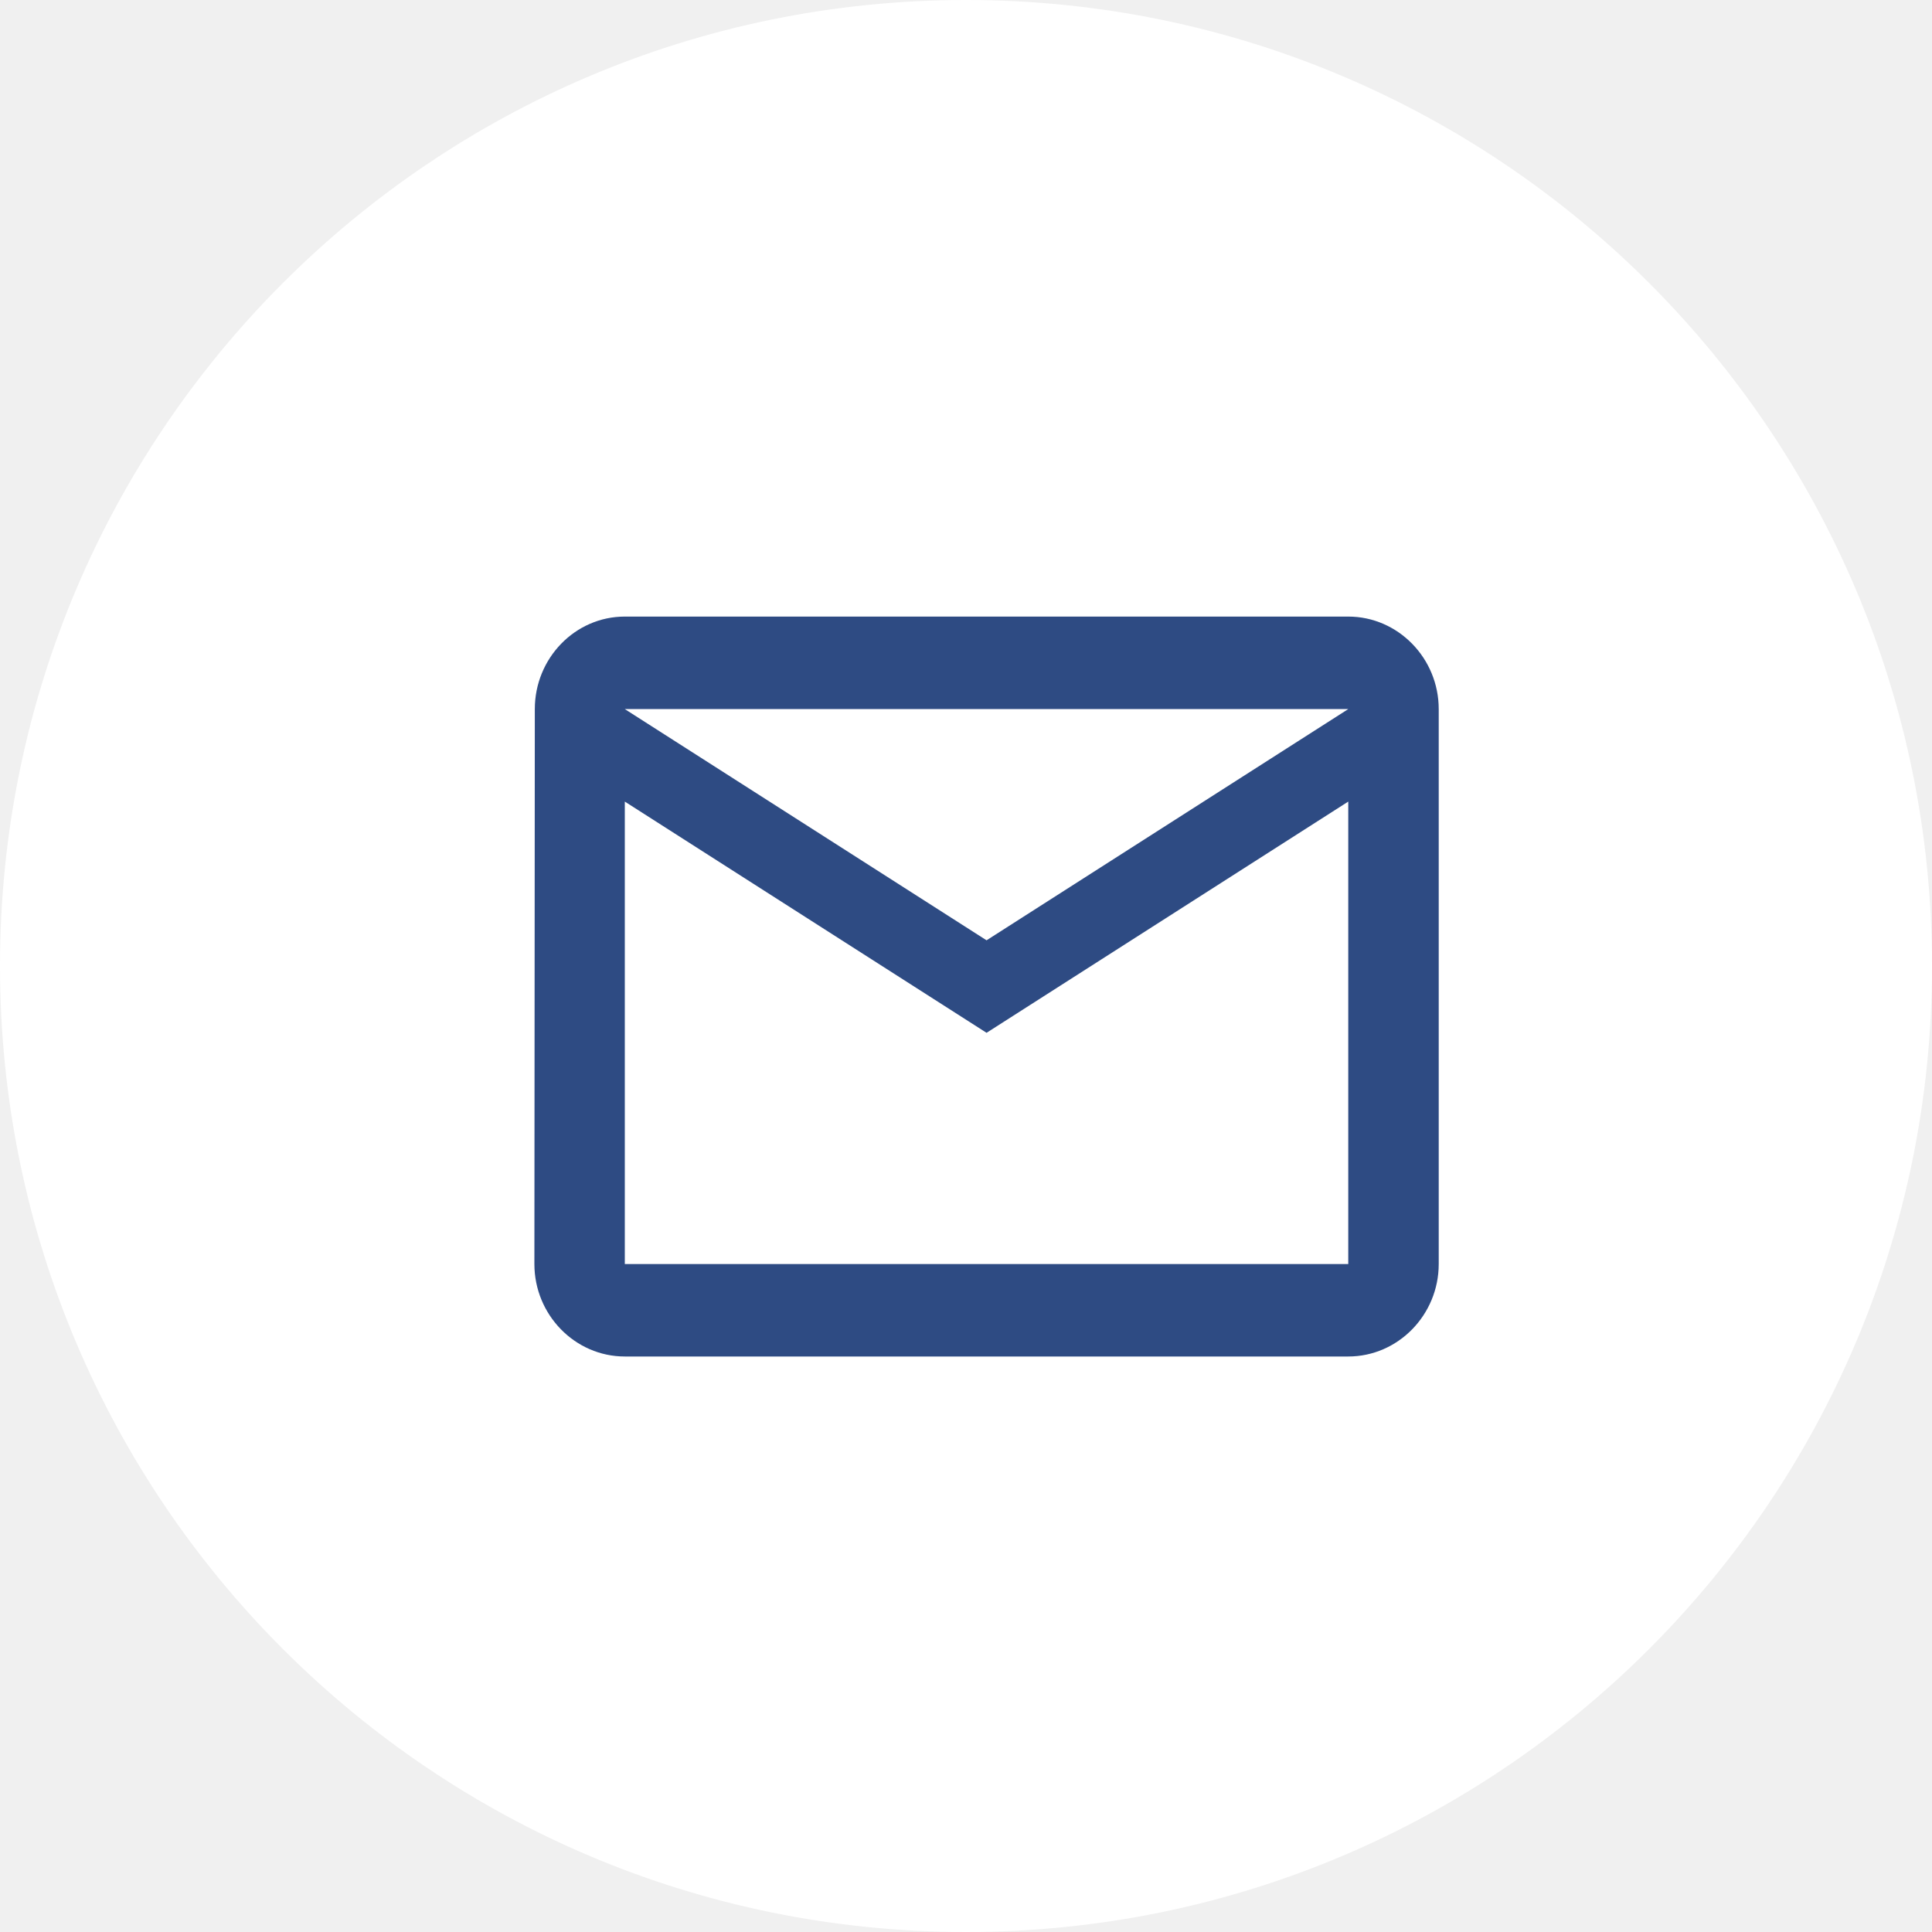
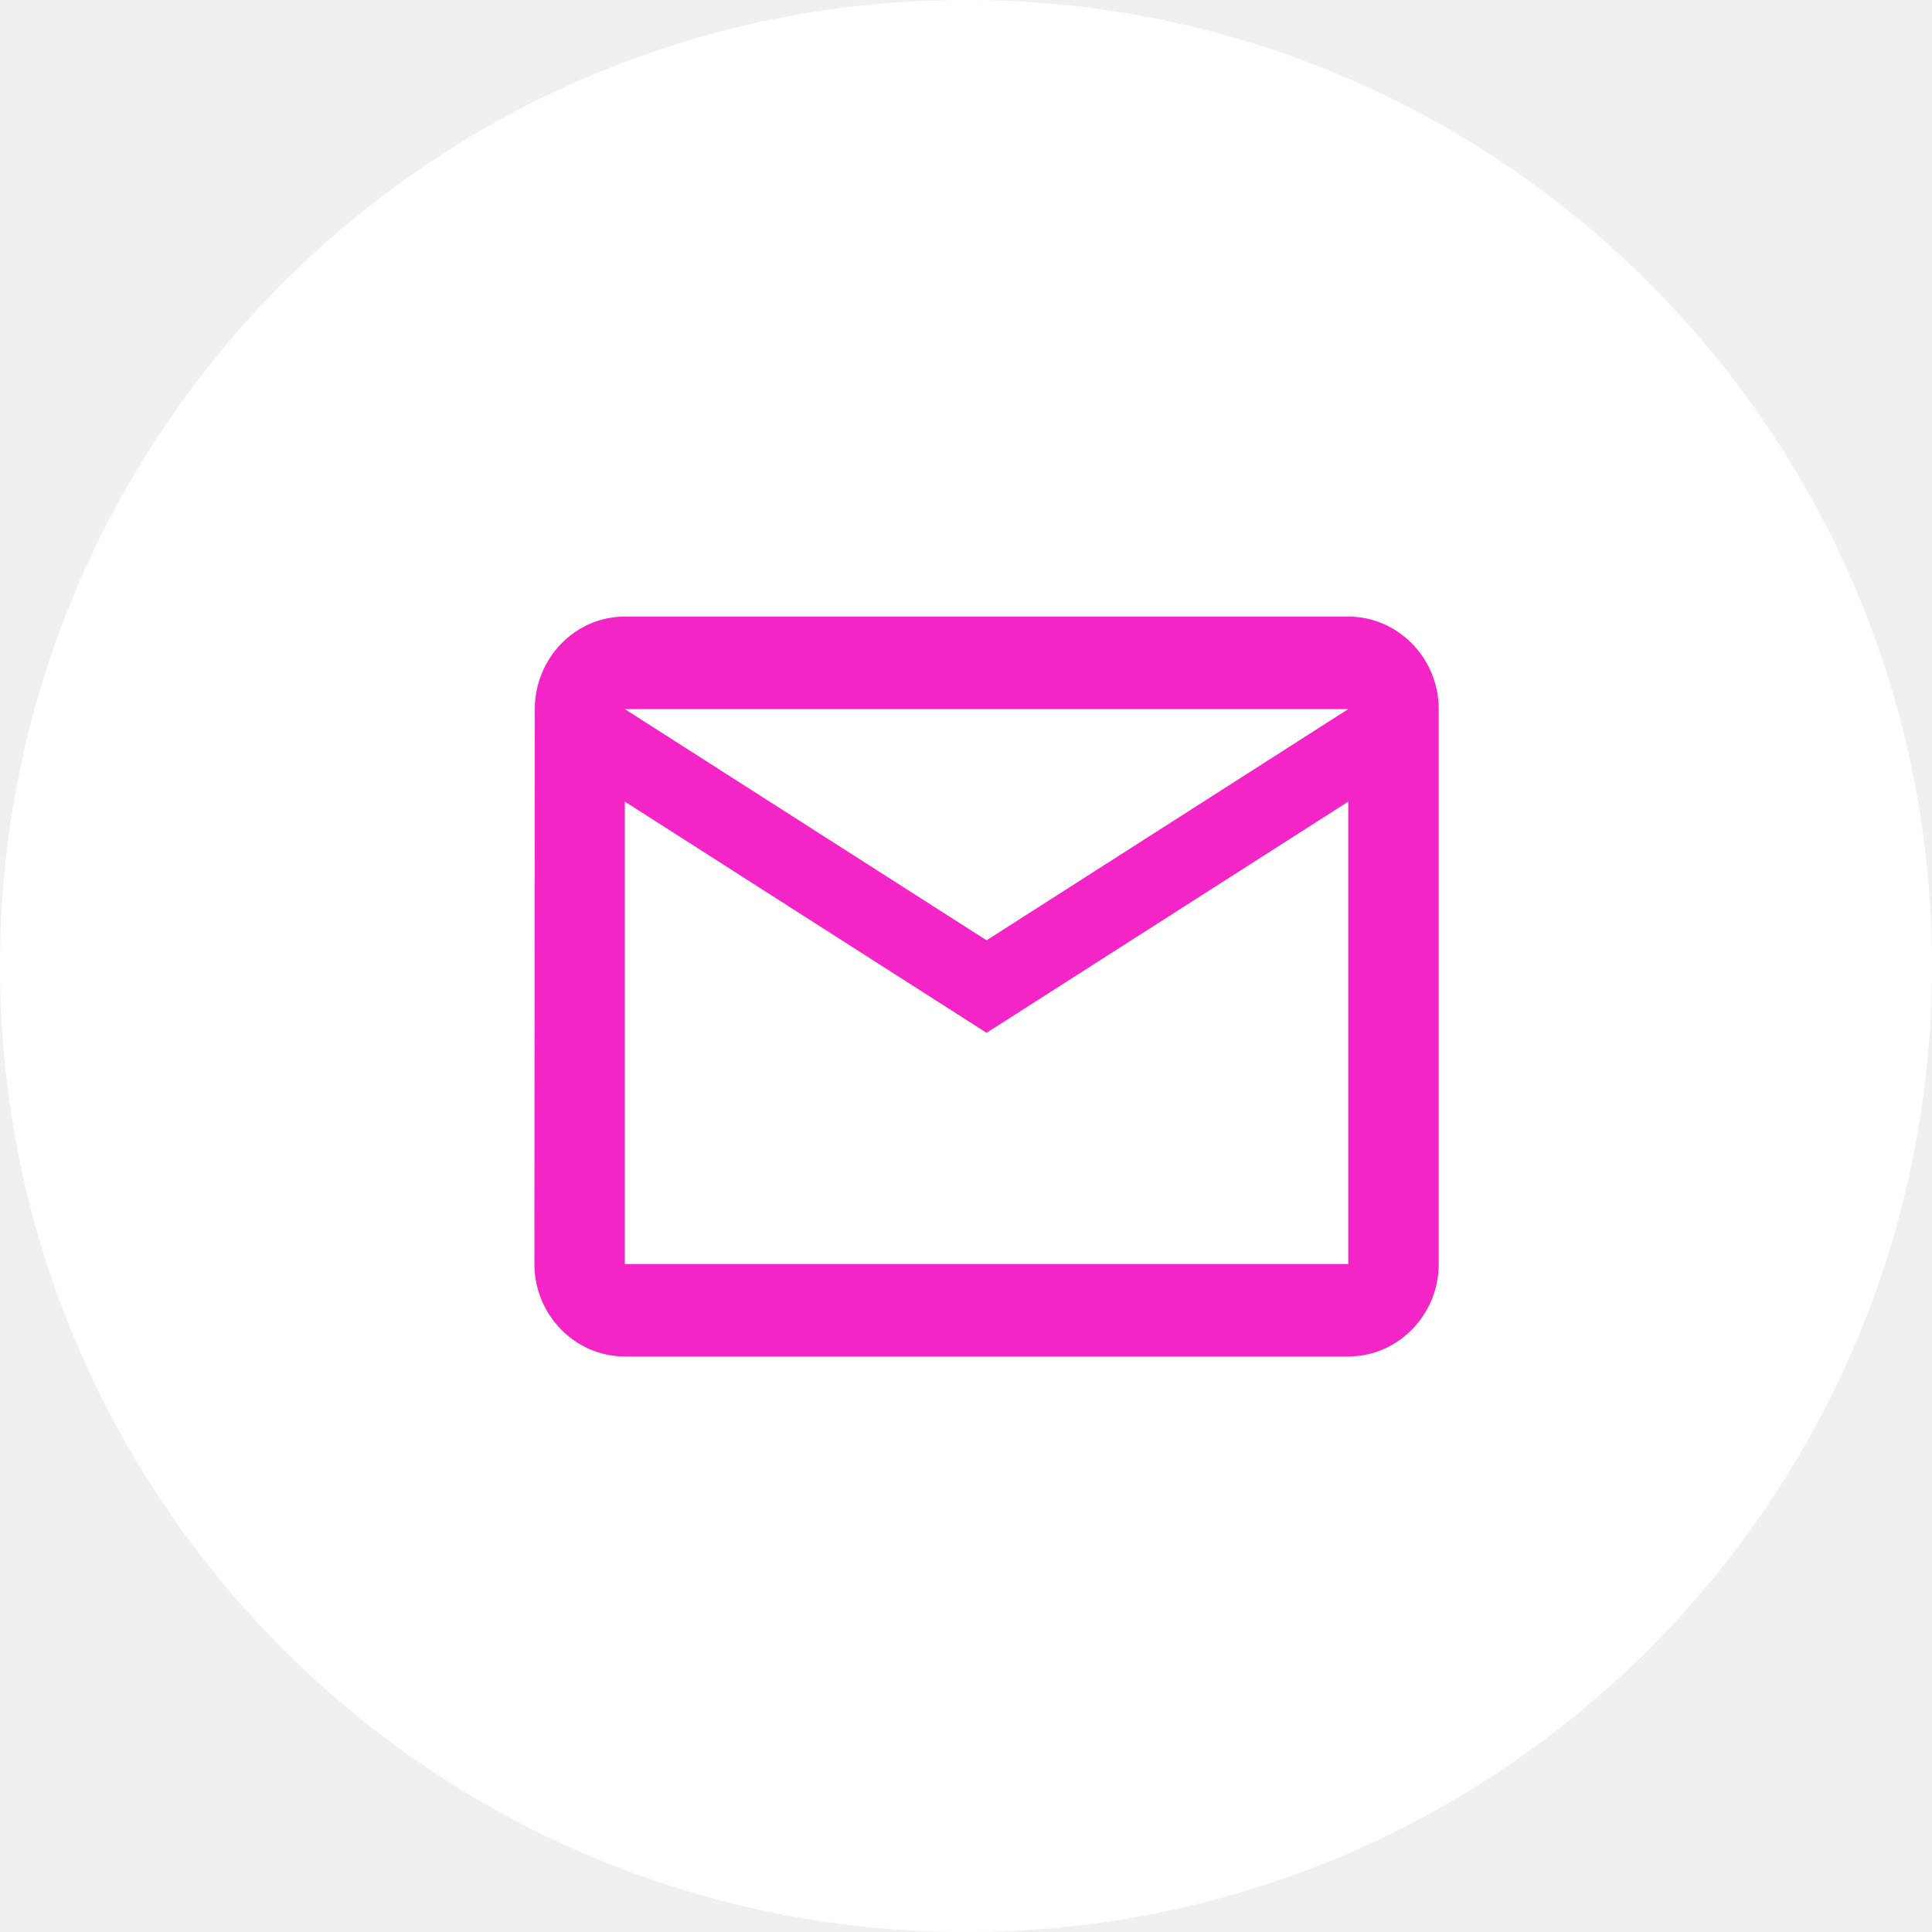
<svg xmlns="http://www.w3.org/2000/svg" width="50" height="50" viewBox="0 0 50 50" fill="none">
  <circle cx="25" cy="25" r="25" fill="white" />
-   <path d="M34.893 15.957H16.17C14.883 15.957 13.841 17.035 13.841 18.351L13.83 32.713C13.83 34.029 14.883 35.106 16.17 35.106H34.893C36.181 35.106 37.234 34.029 37.234 32.713V18.351C37.234 17.035 36.181 15.957 34.893 15.957ZM34.893 32.713H16.17V20.745L25.532 26.729L34.893 20.745V32.713ZM25.532 24.335L16.17 18.351H34.893L25.532 24.335Z" fill="#2E4B83" />
+   <path d="M34.893 15.957H16.17C14.883 15.957 13.841 17.035 13.841 18.351L13.83 32.713C13.83 34.029 14.883 35.106 16.17 35.106H34.893C36.181 35.106 37.234 34.029 37.234 32.713V18.351C37.234 17.035 36.181 15.957 34.893 15.957ZM34.893 32.713H16.17V20.745L25.532 26.729L34.893 20.745V32.713ZM25.532 24.335L16.17 18.351H34.893L25.532 24.335Z" fill="#F425C7" />
</svg>
